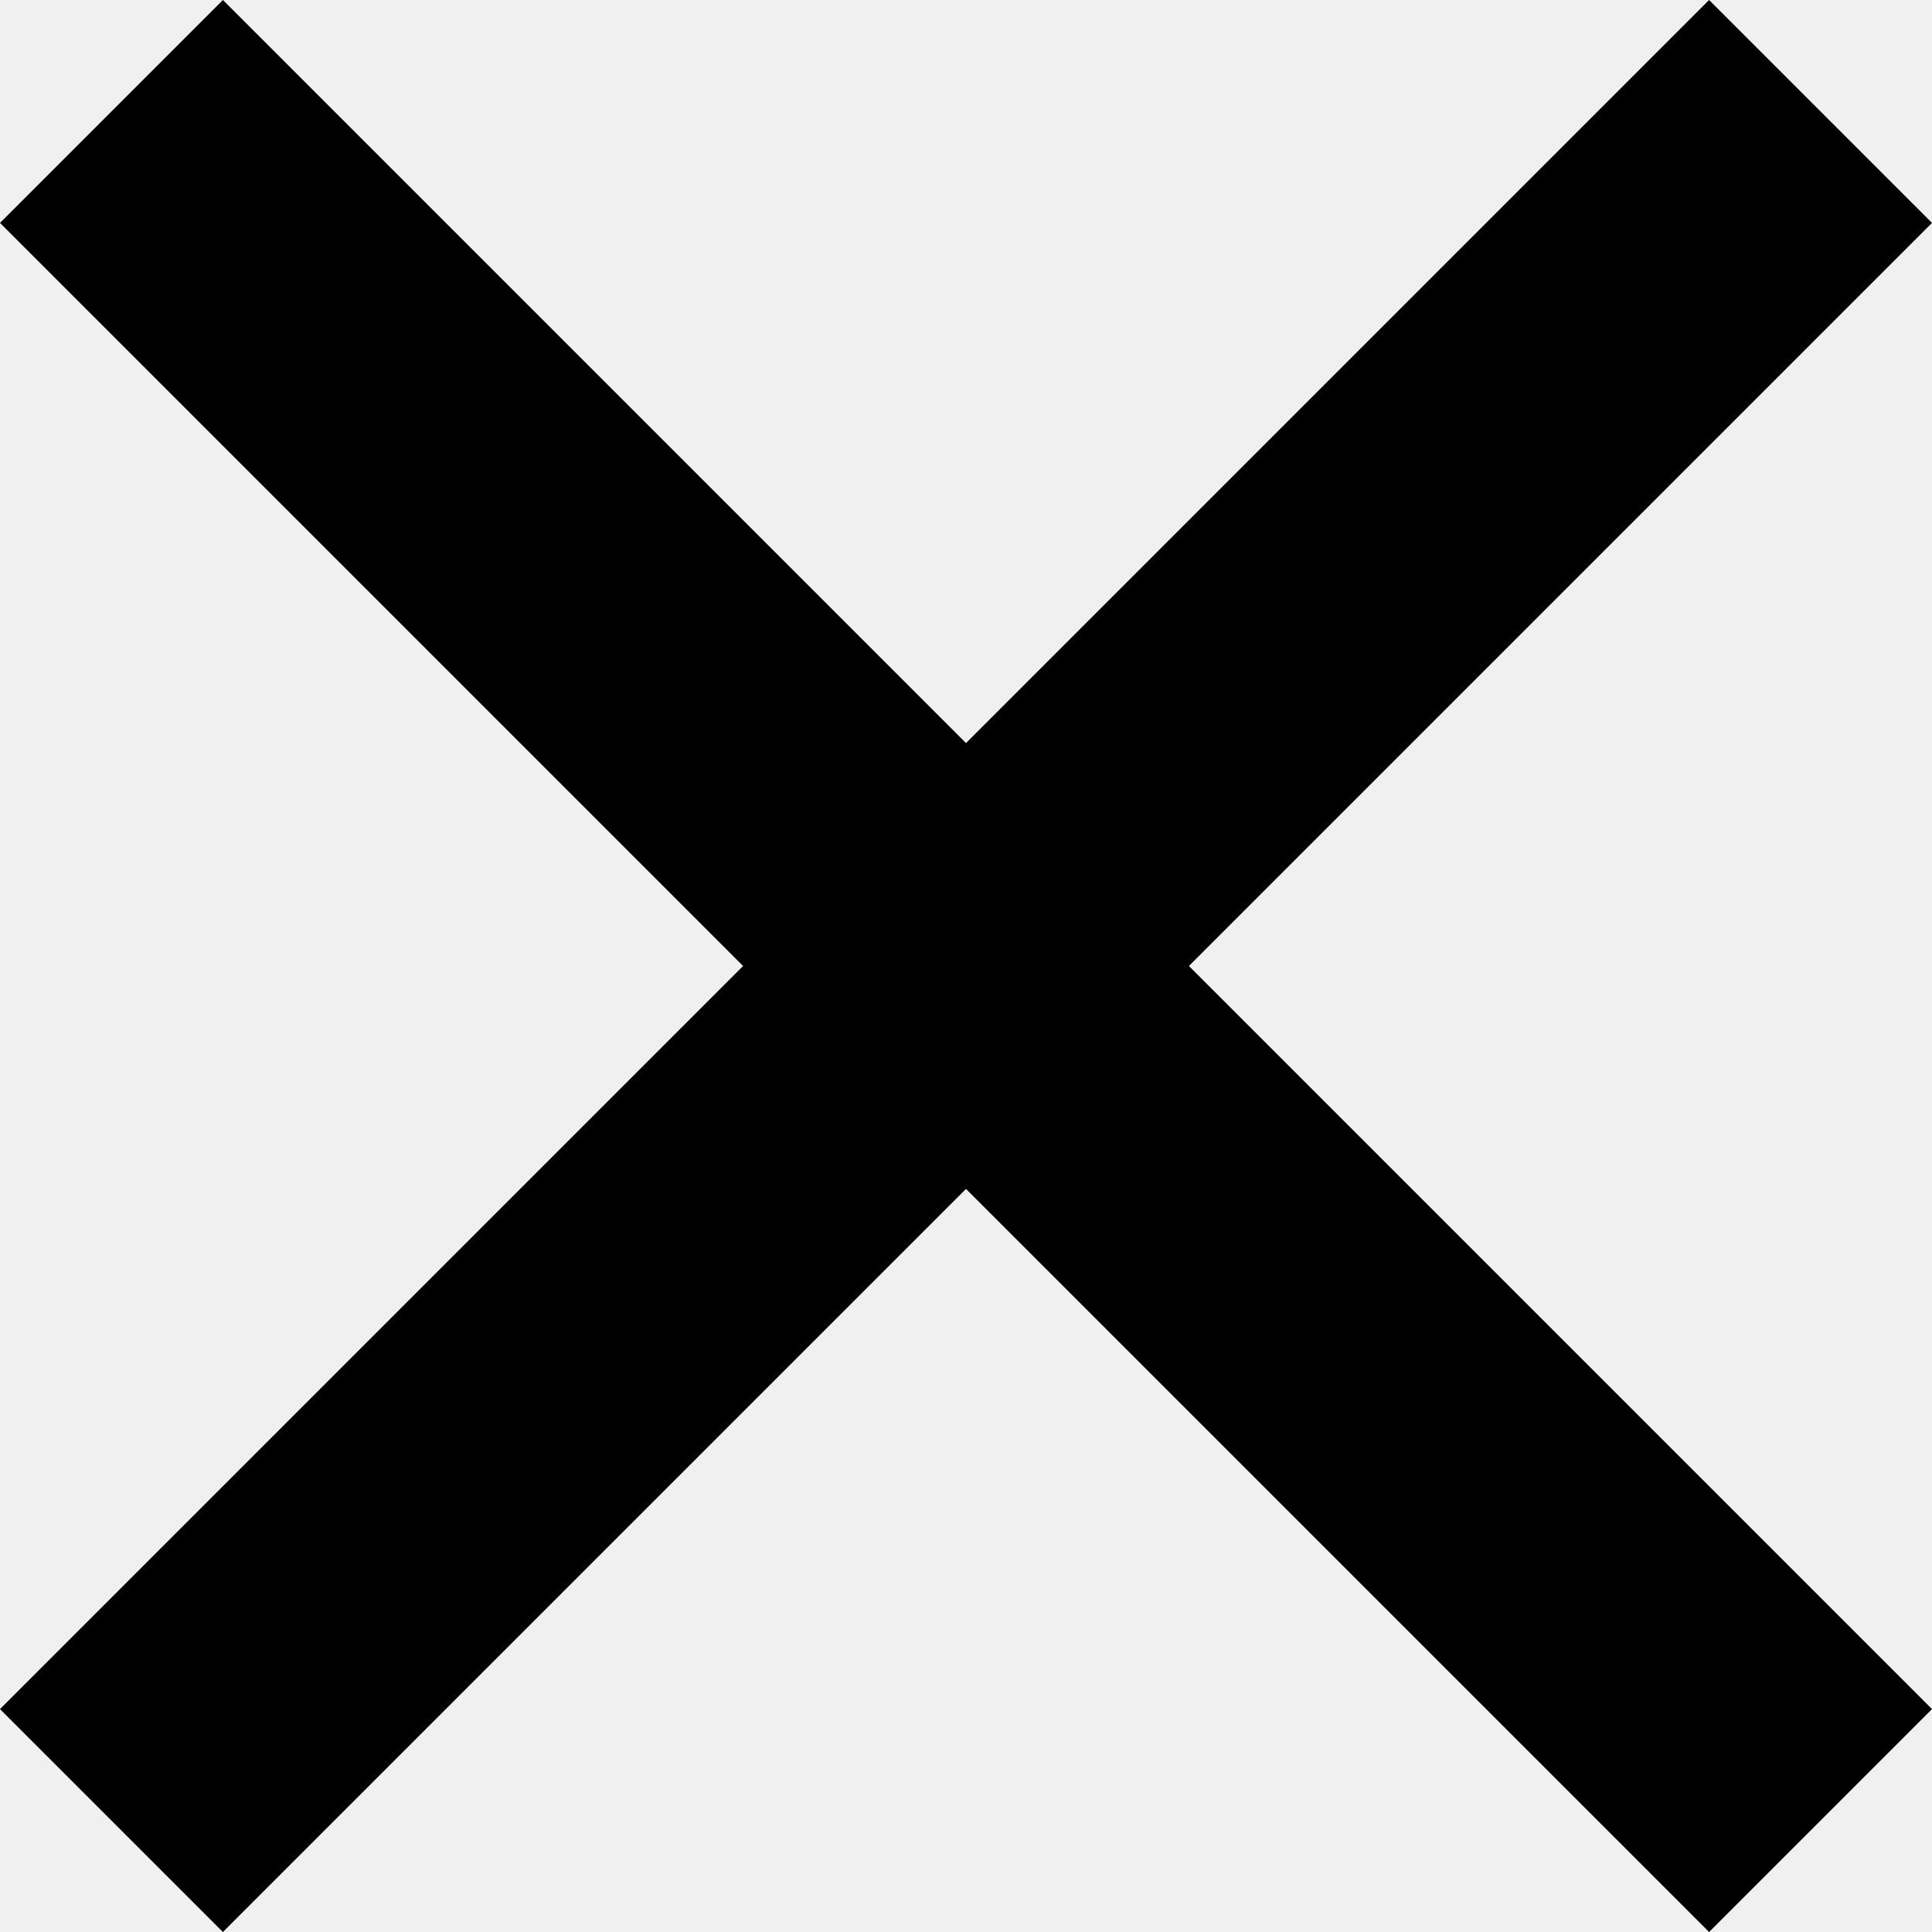
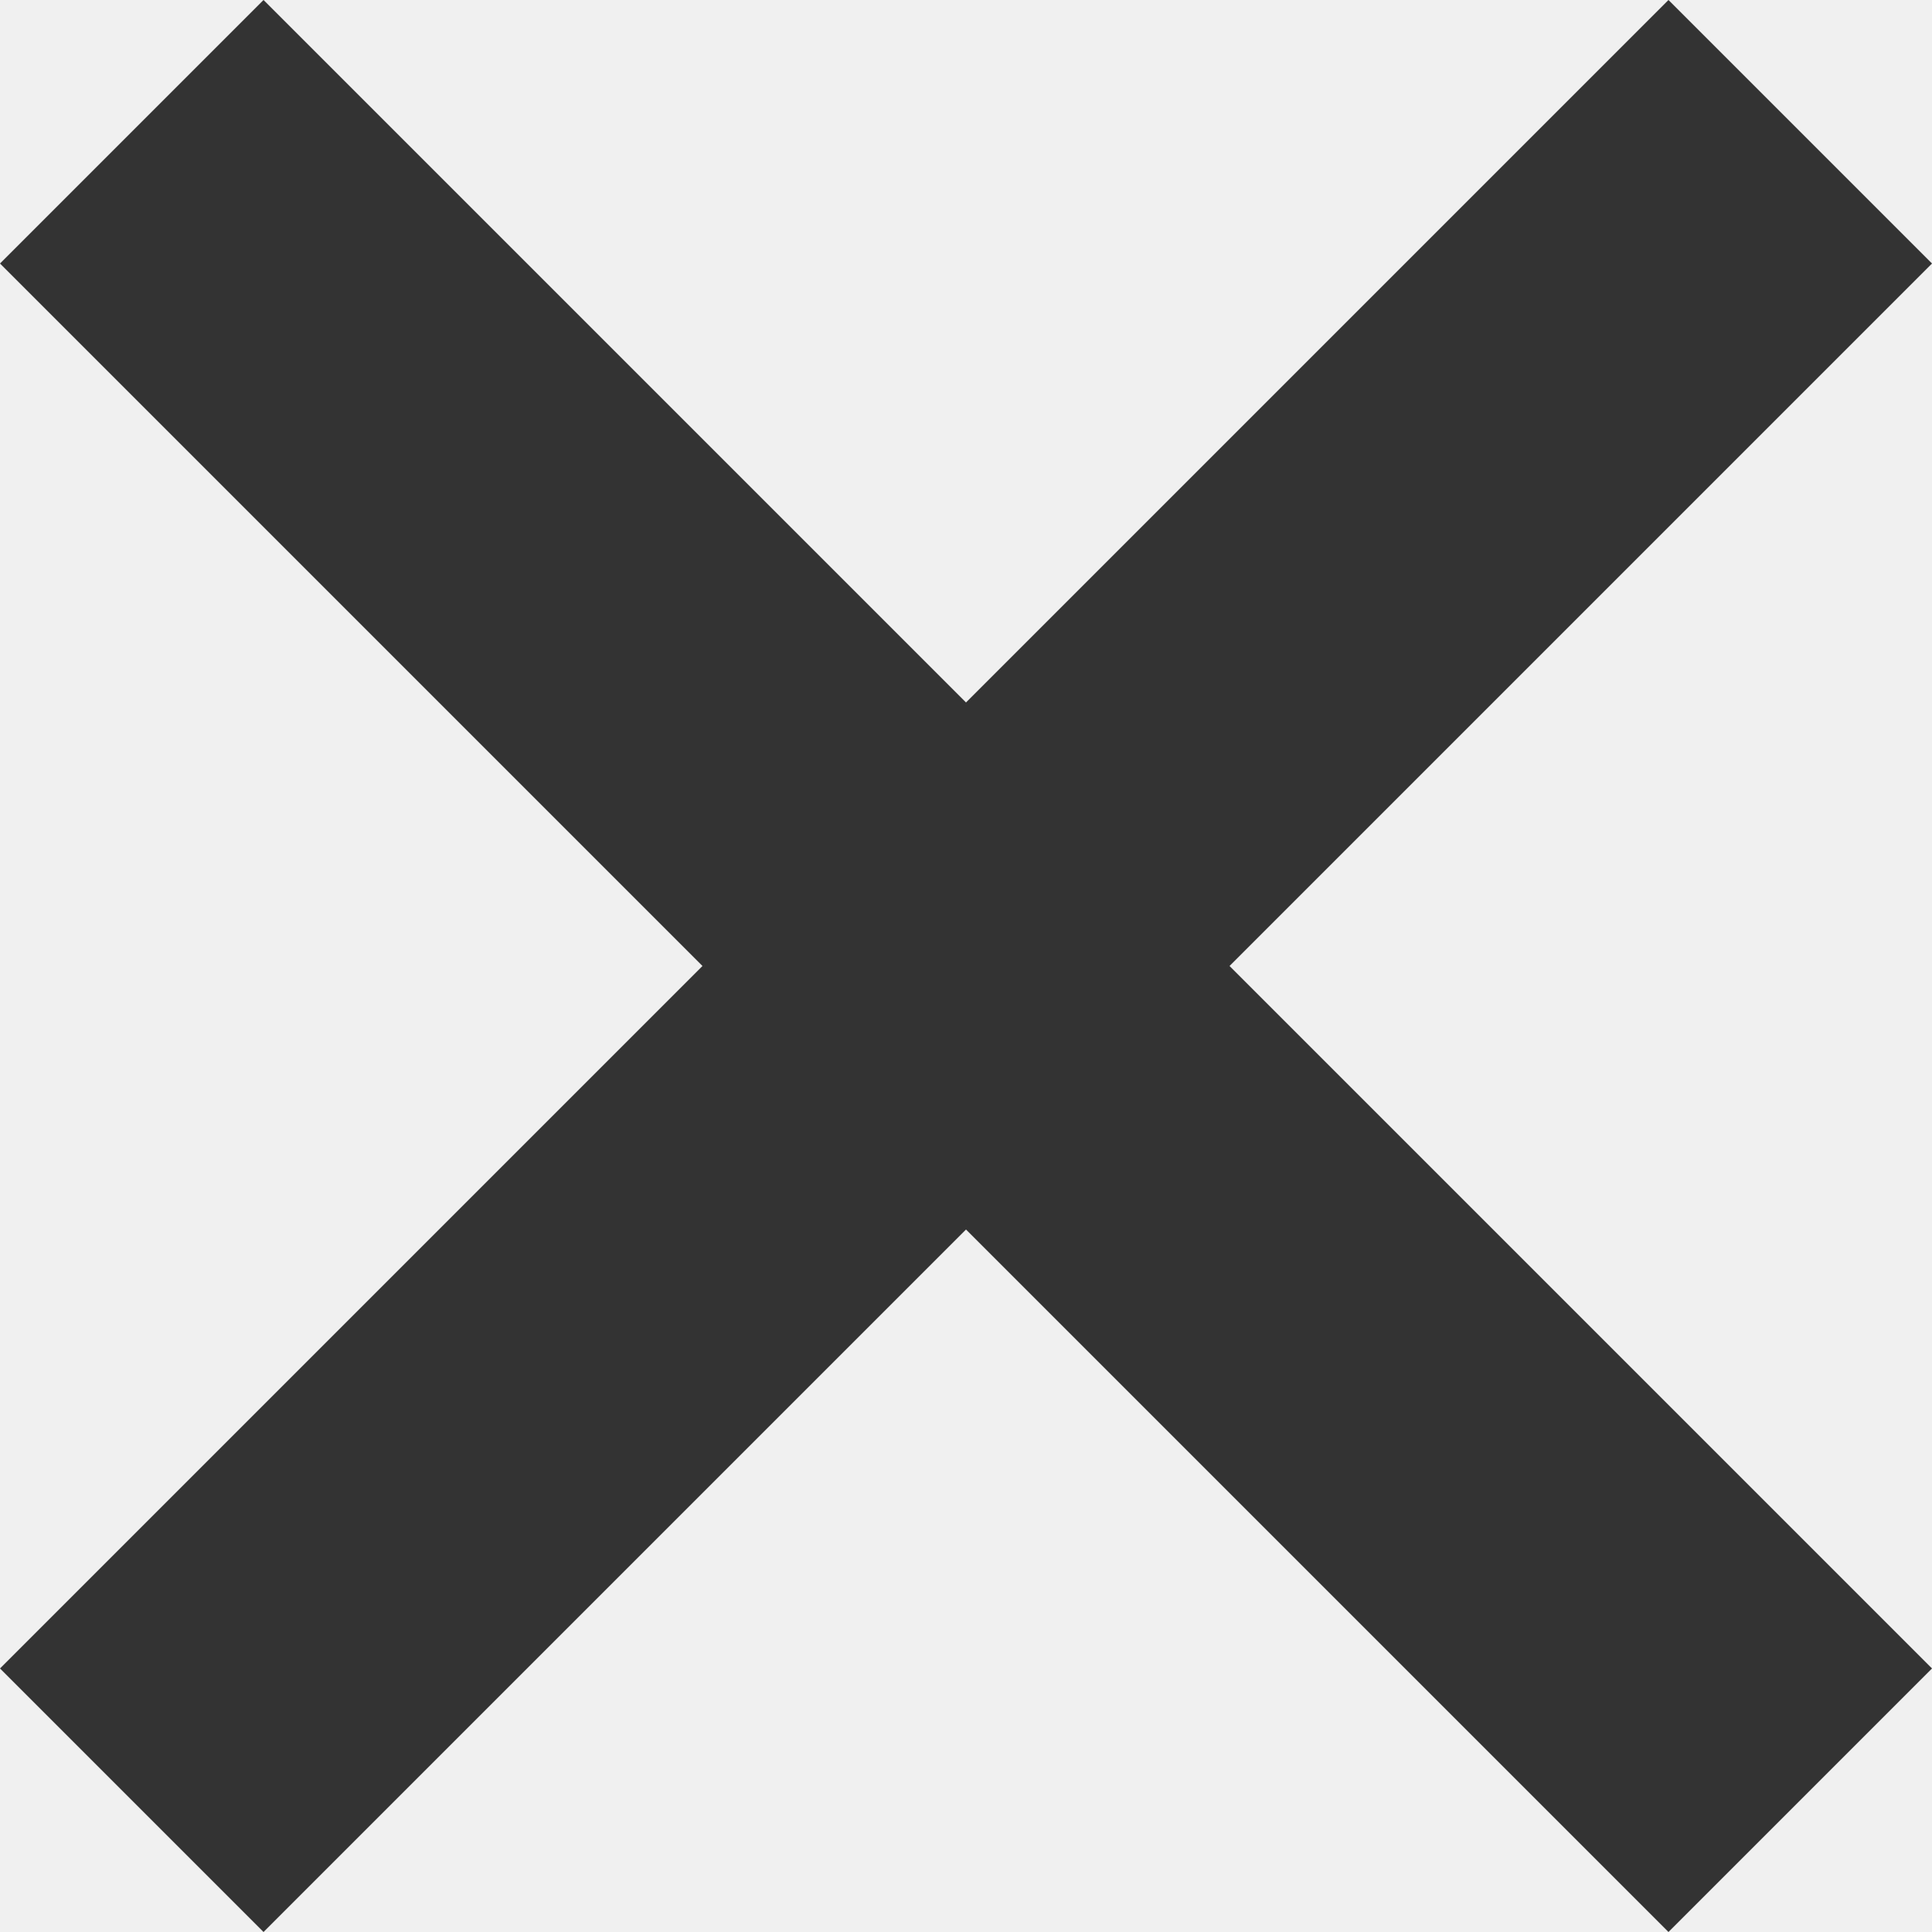
- <svg xmlns="http://www.w3.org/2000/svg" version="1.1" width="32" height="32" viewBox="0 0 32 32">
-   <path d="M3.692 0l-3.692 3.692 12.308 12.308-12.308 12.308 3.692 3.692 12.308-12.308 12.308 12.308 3.692-3.692-12.308-12.308 12.308-12.308-3.692-3.692-12.308 12.308z" />
+ <svg xmlns="http://www.w3.org/2000/svg" xmlns:xlink="http://www.w3.org/1999/xlink" width="10px" height="10px" viewBox="0 0 10 10" version="1.1">
+   <defs>
+     <polygon id="path-1" points="5 3.636 1.364 0 2.77555756e-16 1.364 3.636 5 0 8.636 1.364 10 5 6.364 8.636 10 10 8.636 6.364 5 10 1.364 8.636 2.77555756e-16" />
+   </defs>
+   <g id="Desktop" stroke="none" stroke-width="1" fill="none" fill-rule="evenodd">
+     <g id="GFW---Blog---UI-kit" transform="translate(-216, -2389)">
+       <g id="Icons/16px/Close" transform="translate(216, 2389)">
+         <mask id="mask-2" fill="white">
+           <use xlink:href="#path-1" />
+         </mask>
+         <use id="X" fill="#333333" xlink:href="#path-1" />
+       </g>
+     </g>
+   </g>
</svg>
